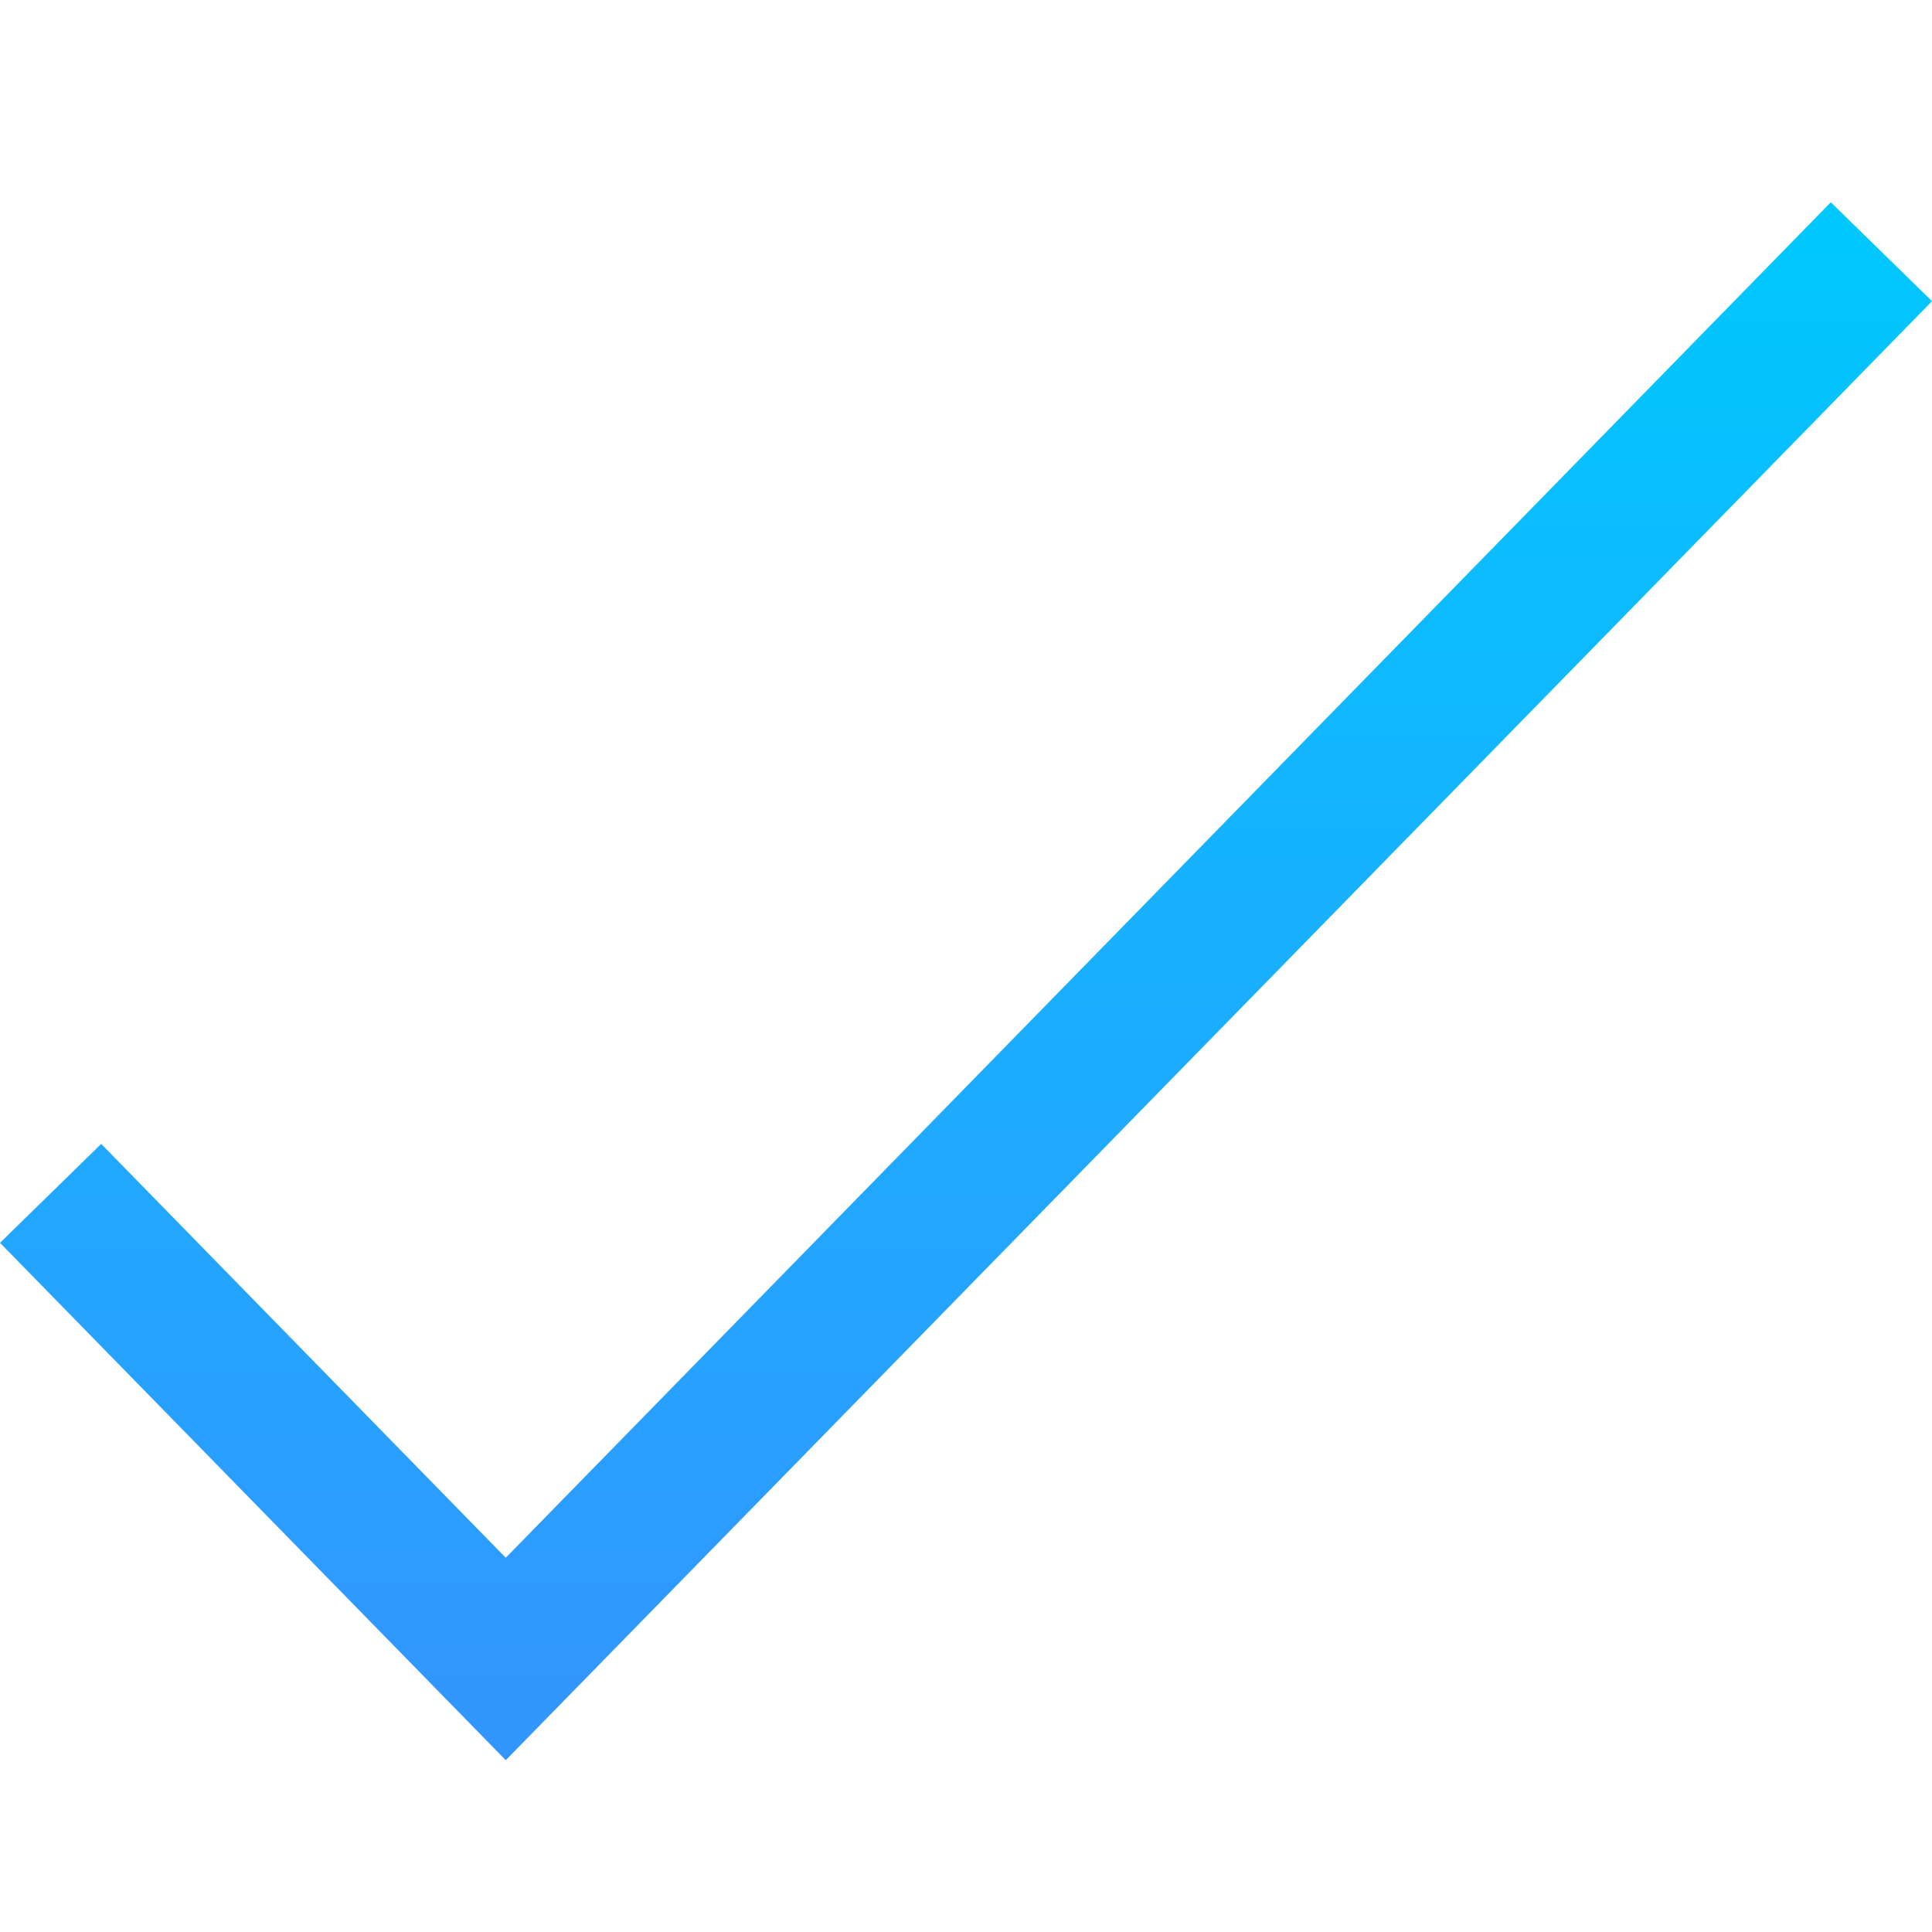
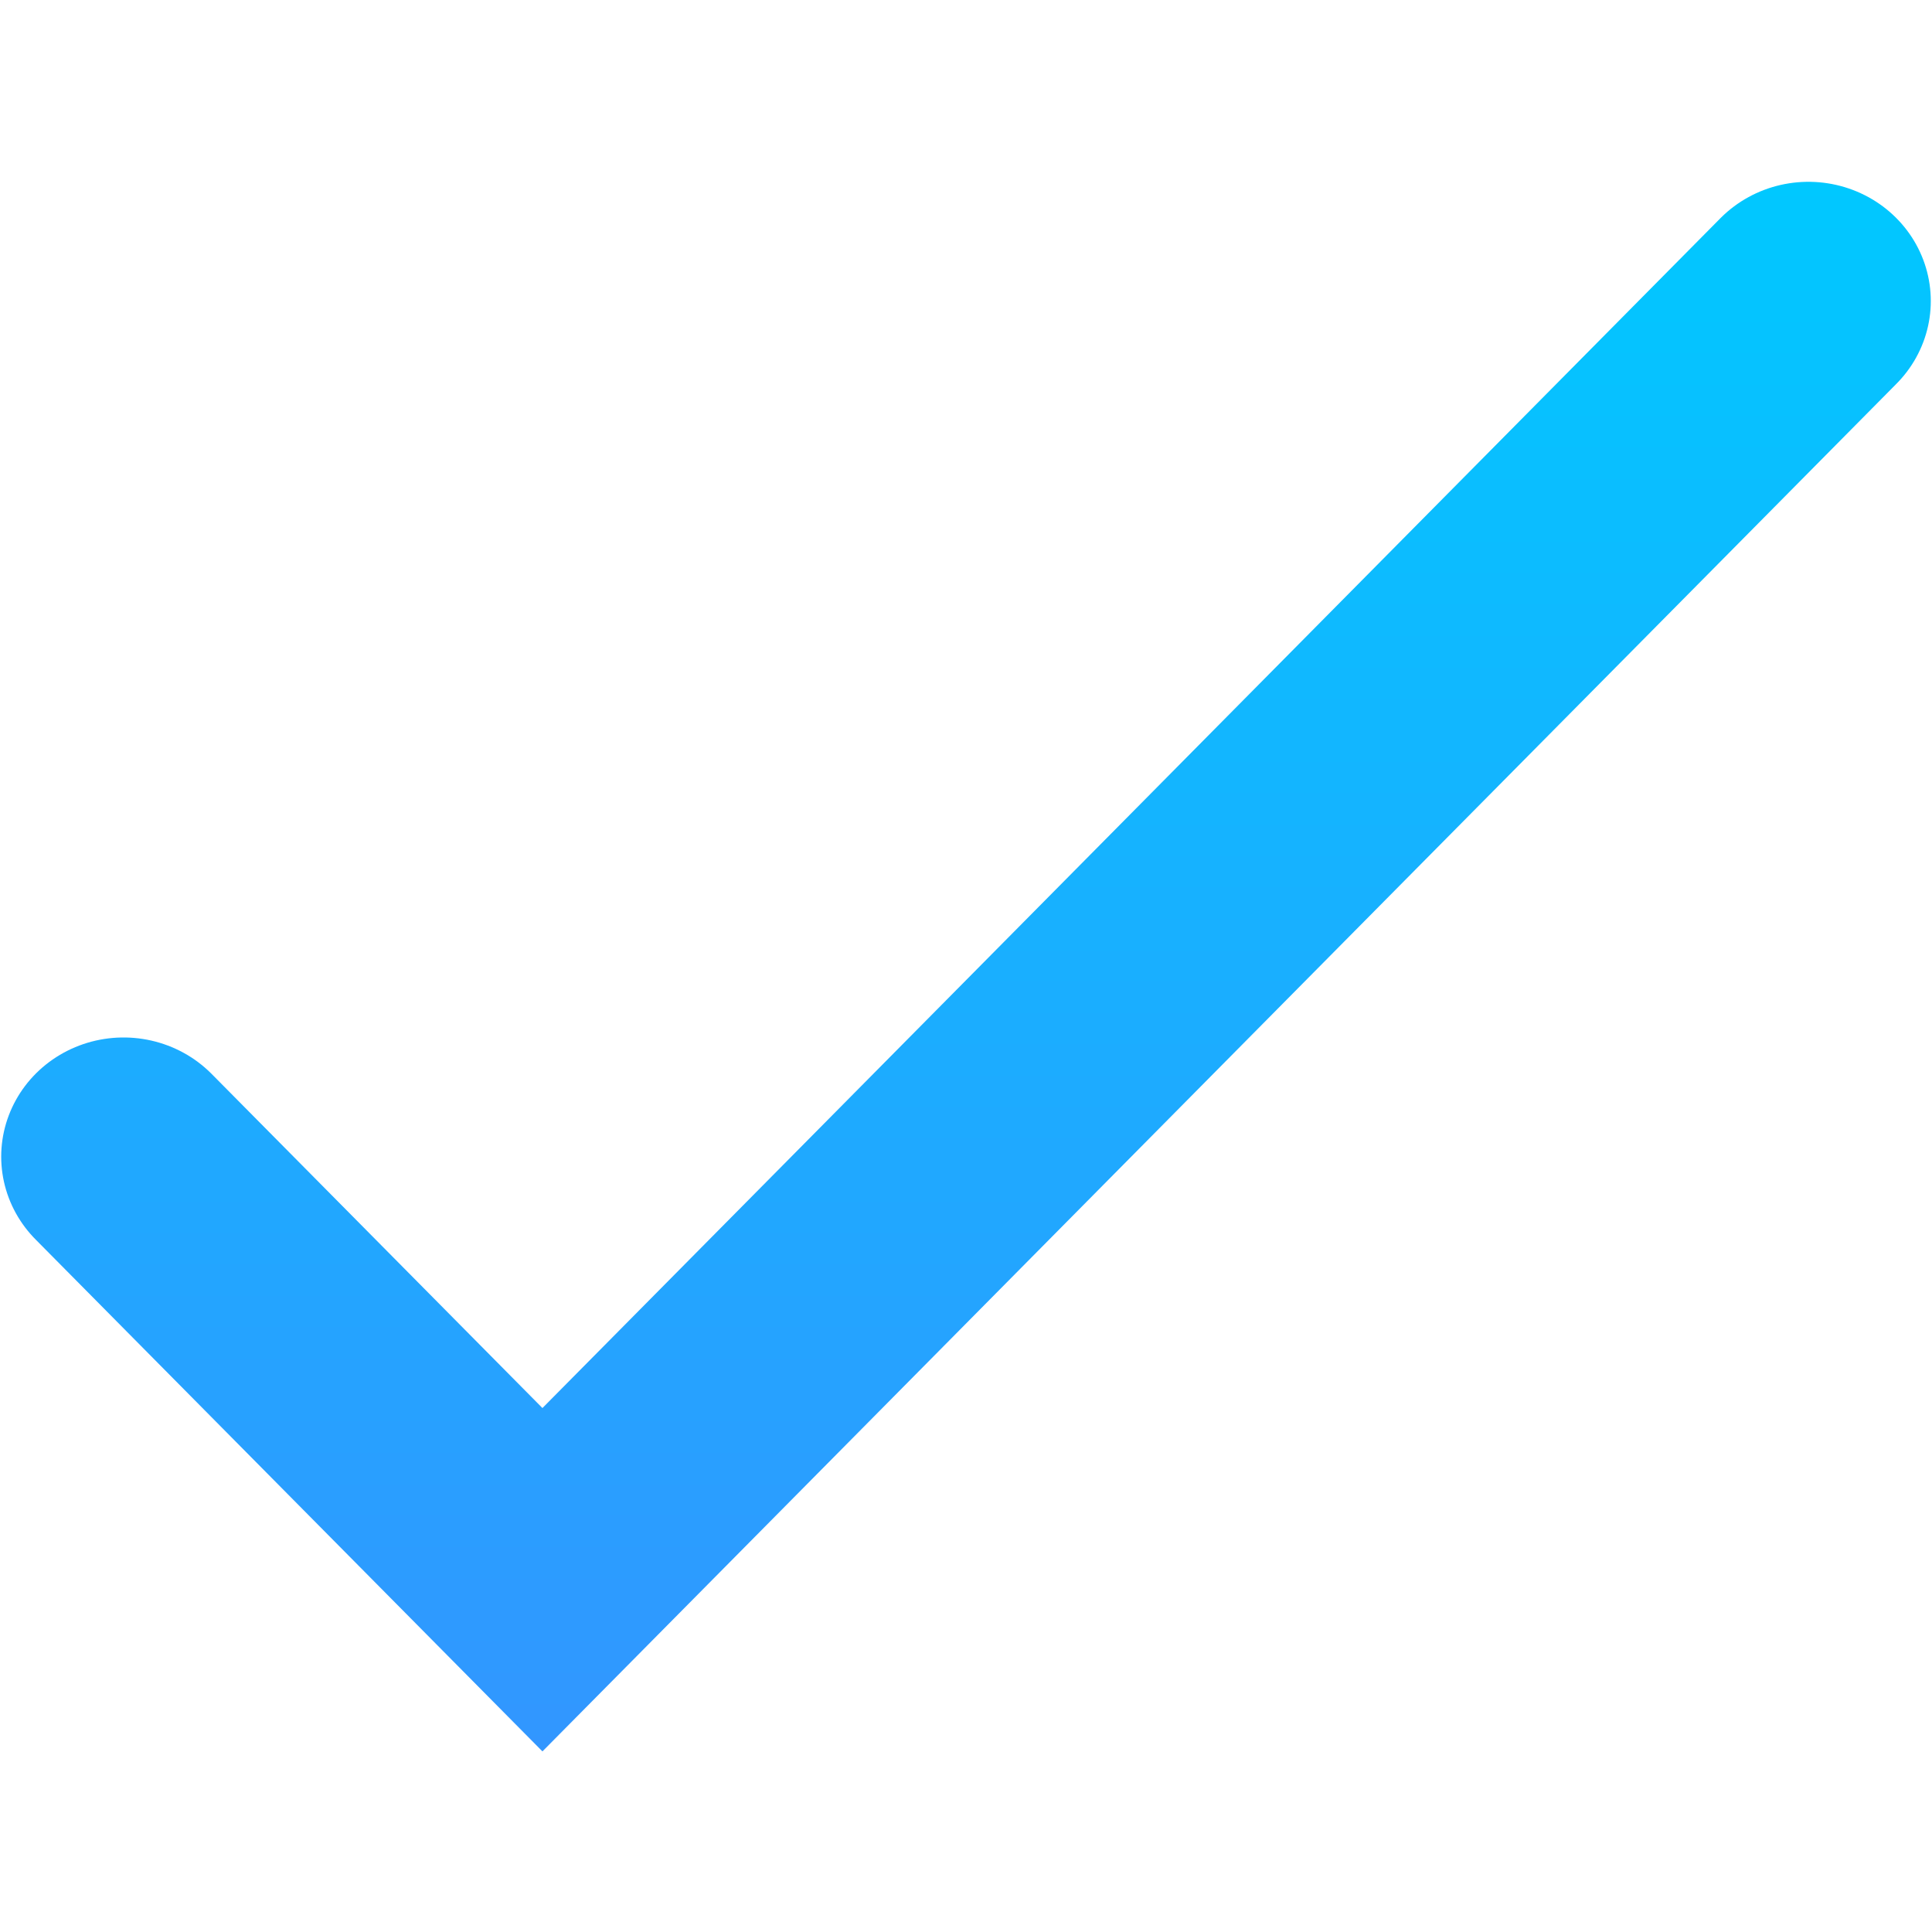
- <svg xmlns="http://www.w3.org/2000/svg" xmlns:xlink="http://www.w3.org/1999/xlink" width="512" height="512" id="svg4359" version="1.1">
-   <defs id="defs4361">
+ <svg xmlns="http://www.w3.org/2000/svg" xmlns:xlink="http://www.w3.org/1999/xlink" height="512" width="512" version="1.1">
+   <defs>
    <linearGradient id="linearGradient4525">
-       <stop style="stop-color:#3296ff;stop-opacity:1" offset="0" id="stop4527" />
-       <stop style="stop-color:#00c8ff;stop-opacity:1" offset="1" id="stop4529" />
+       <stop style="stop-color:#3296ff" offset="0" />
+       <stop style="stop-color:#00c8ff" offset="1" />
    </linearGradient>
-     <linearGradient xlink:href="#linearGradient4525" id="linearGradient4531" x1="255" y1="-5.391" x2="255" y2="-408.609" gradientUnits="userSpaceOnUse" gradientTransform="matrix(0.9903602,0,0,0.9900876,2.458155,-2.544683)" />
+     <linearGradient id="linearGradient4200" y2="-530.08" xlink:href="#linearGradient4525" gradientUnits="userSpaceOnUse" x2="346.65" gradientTransform="translate(.0000026252 -.032994)" y1="-66.197" x1="346.65" />
  </defs>
-   <g id="layer1" transform="translate(1,463)">
-     <path id="path4517" d="m 497.59,-396.291 -364.559,372.938 0,0 L 12.41,-146.746" style="fill:#000000;fill-opacity:0;fill-rule:evenodd;stroke:url(#linearGradient4531);stroke-width:37.5;stroke-linecap:butt;stroke-linejoin:miter;stroke-miterlimit:4;stroke-dasharray:none;stroke-opacity:1" />
+   <g transform="translate(1,463)">
+     <g style="stroke:url(#linearGradient4200);stroke-width:50.937" transform="matrix(.92131 0 0 .89738 -64.368 60.545)">
+       <path style="fill-opacity:0;stroke:url(#linearGradient4200);stroke-linecap:round;stroke-width:70.387" d="m588.97-494.53-364.16 377.63-120.49-124.94" />
+     </g>
  </g>
</svg>
